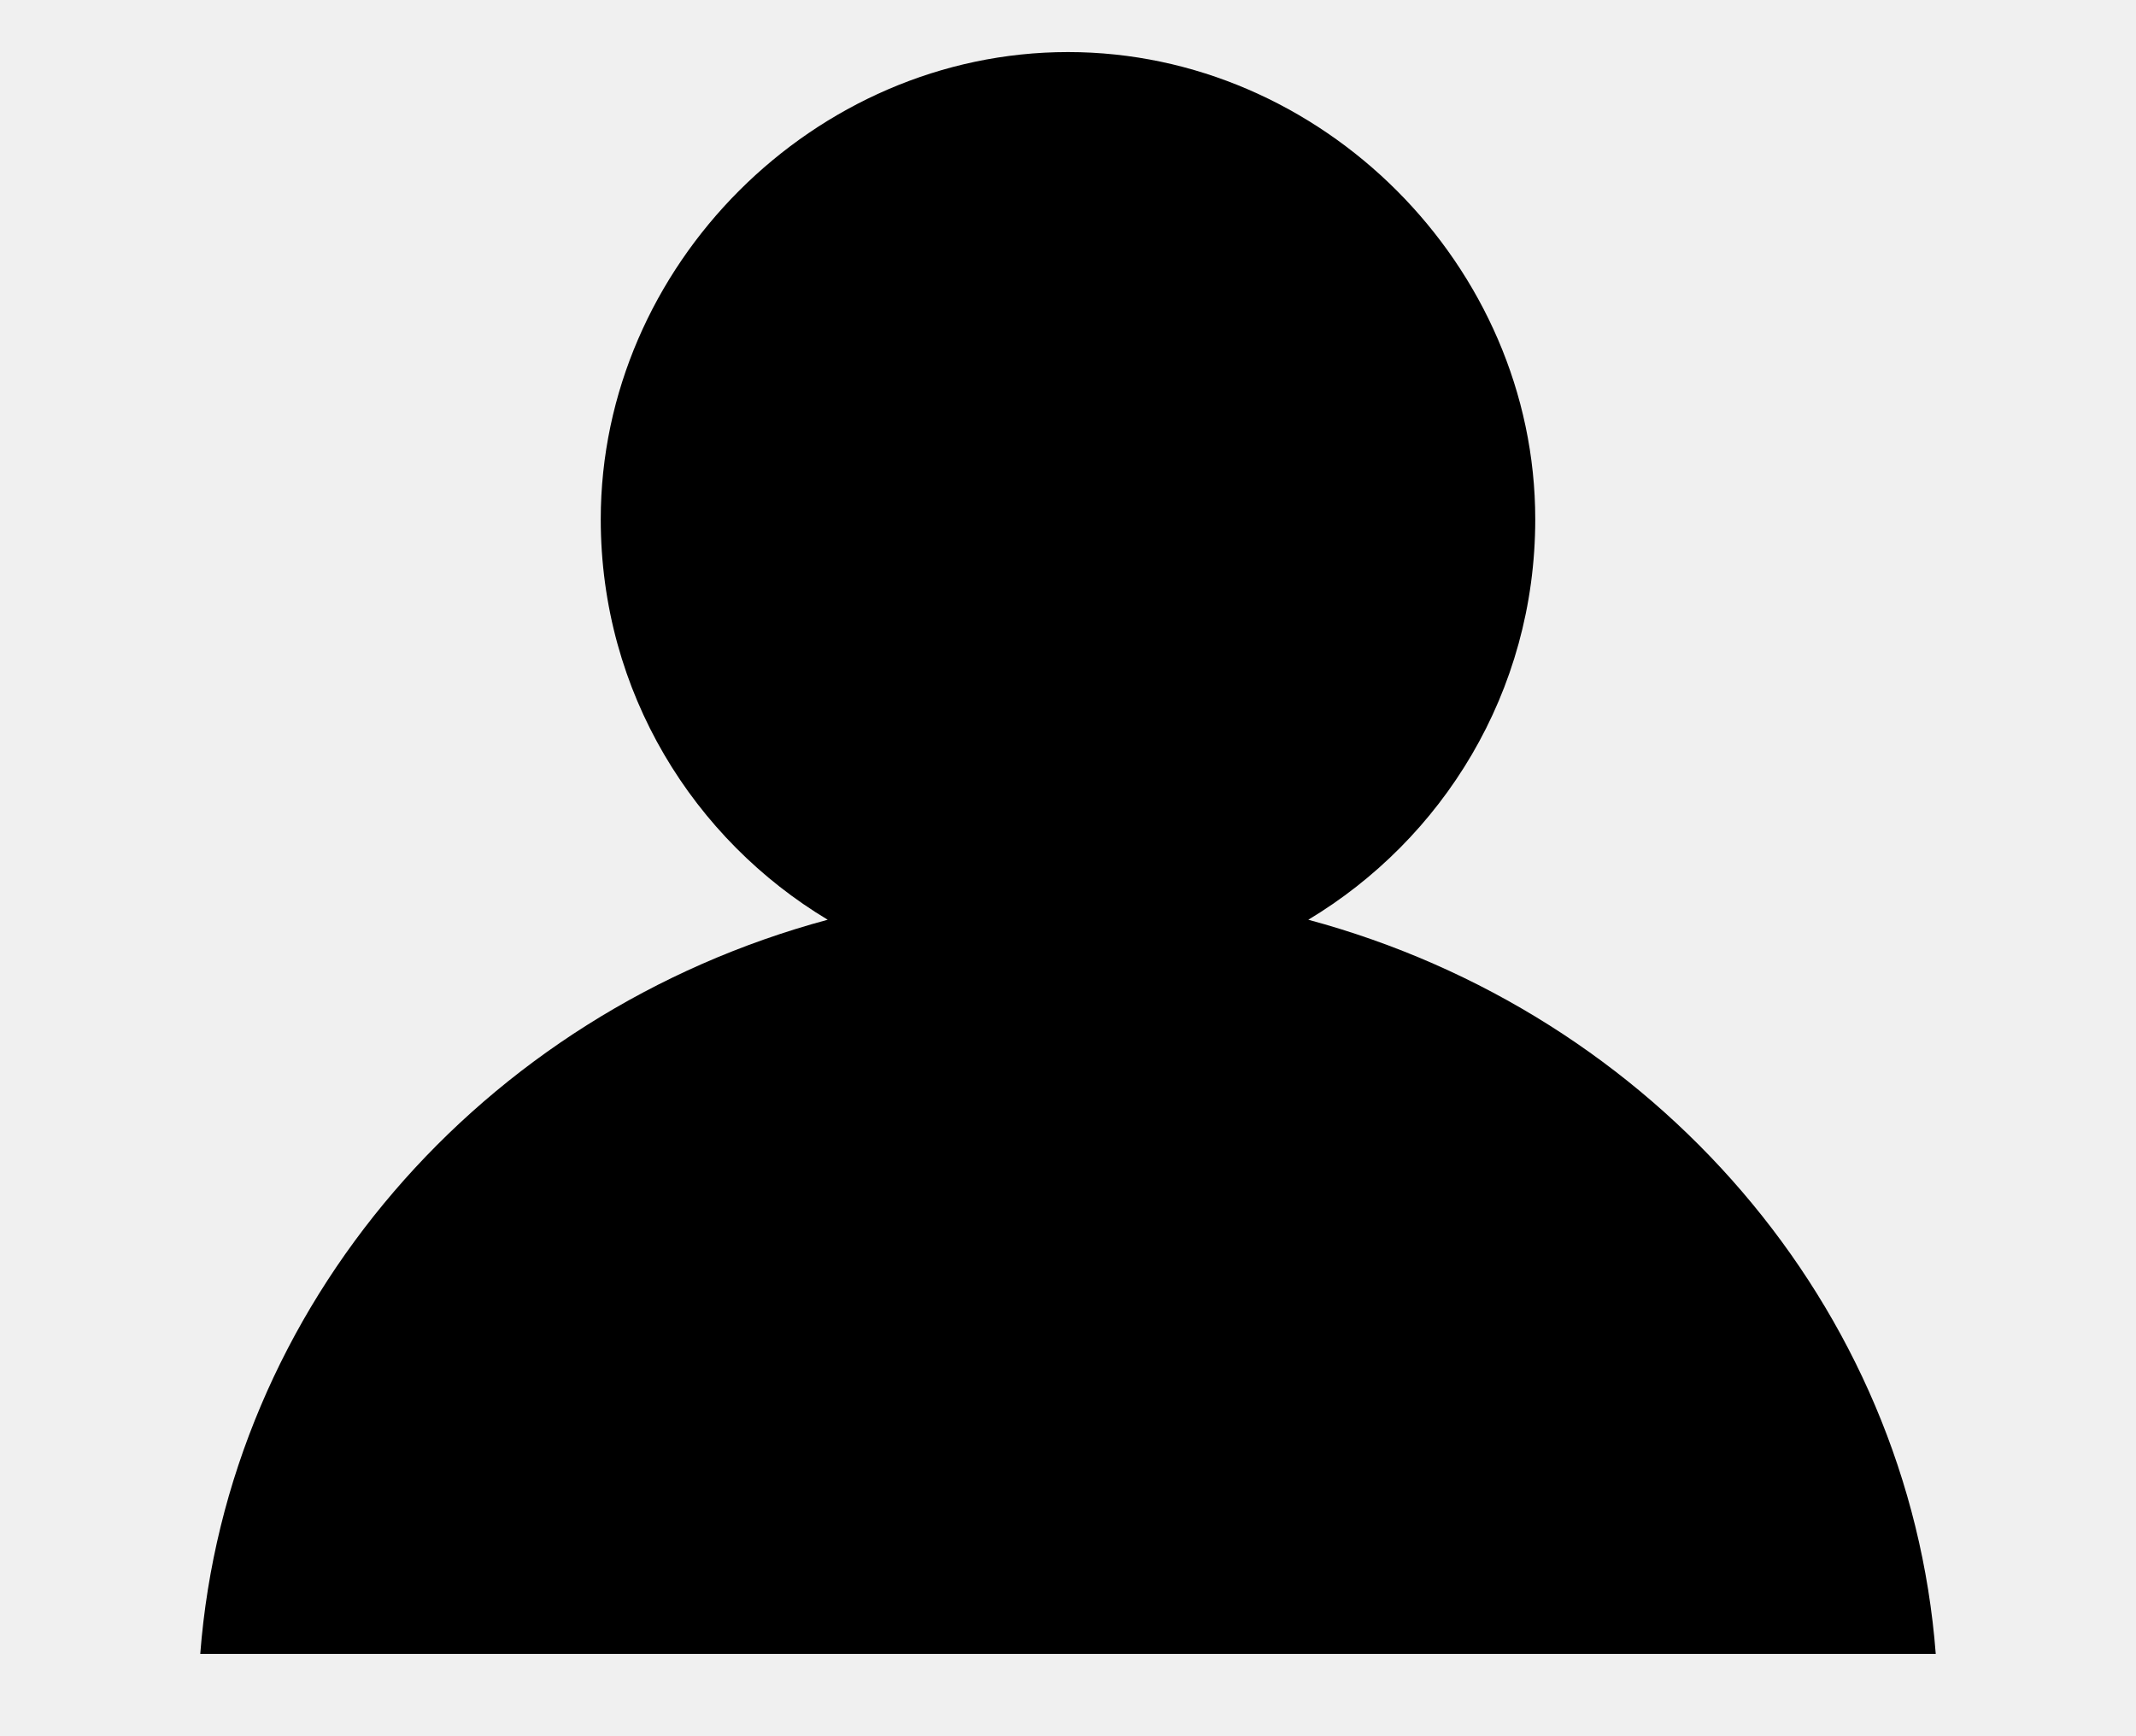
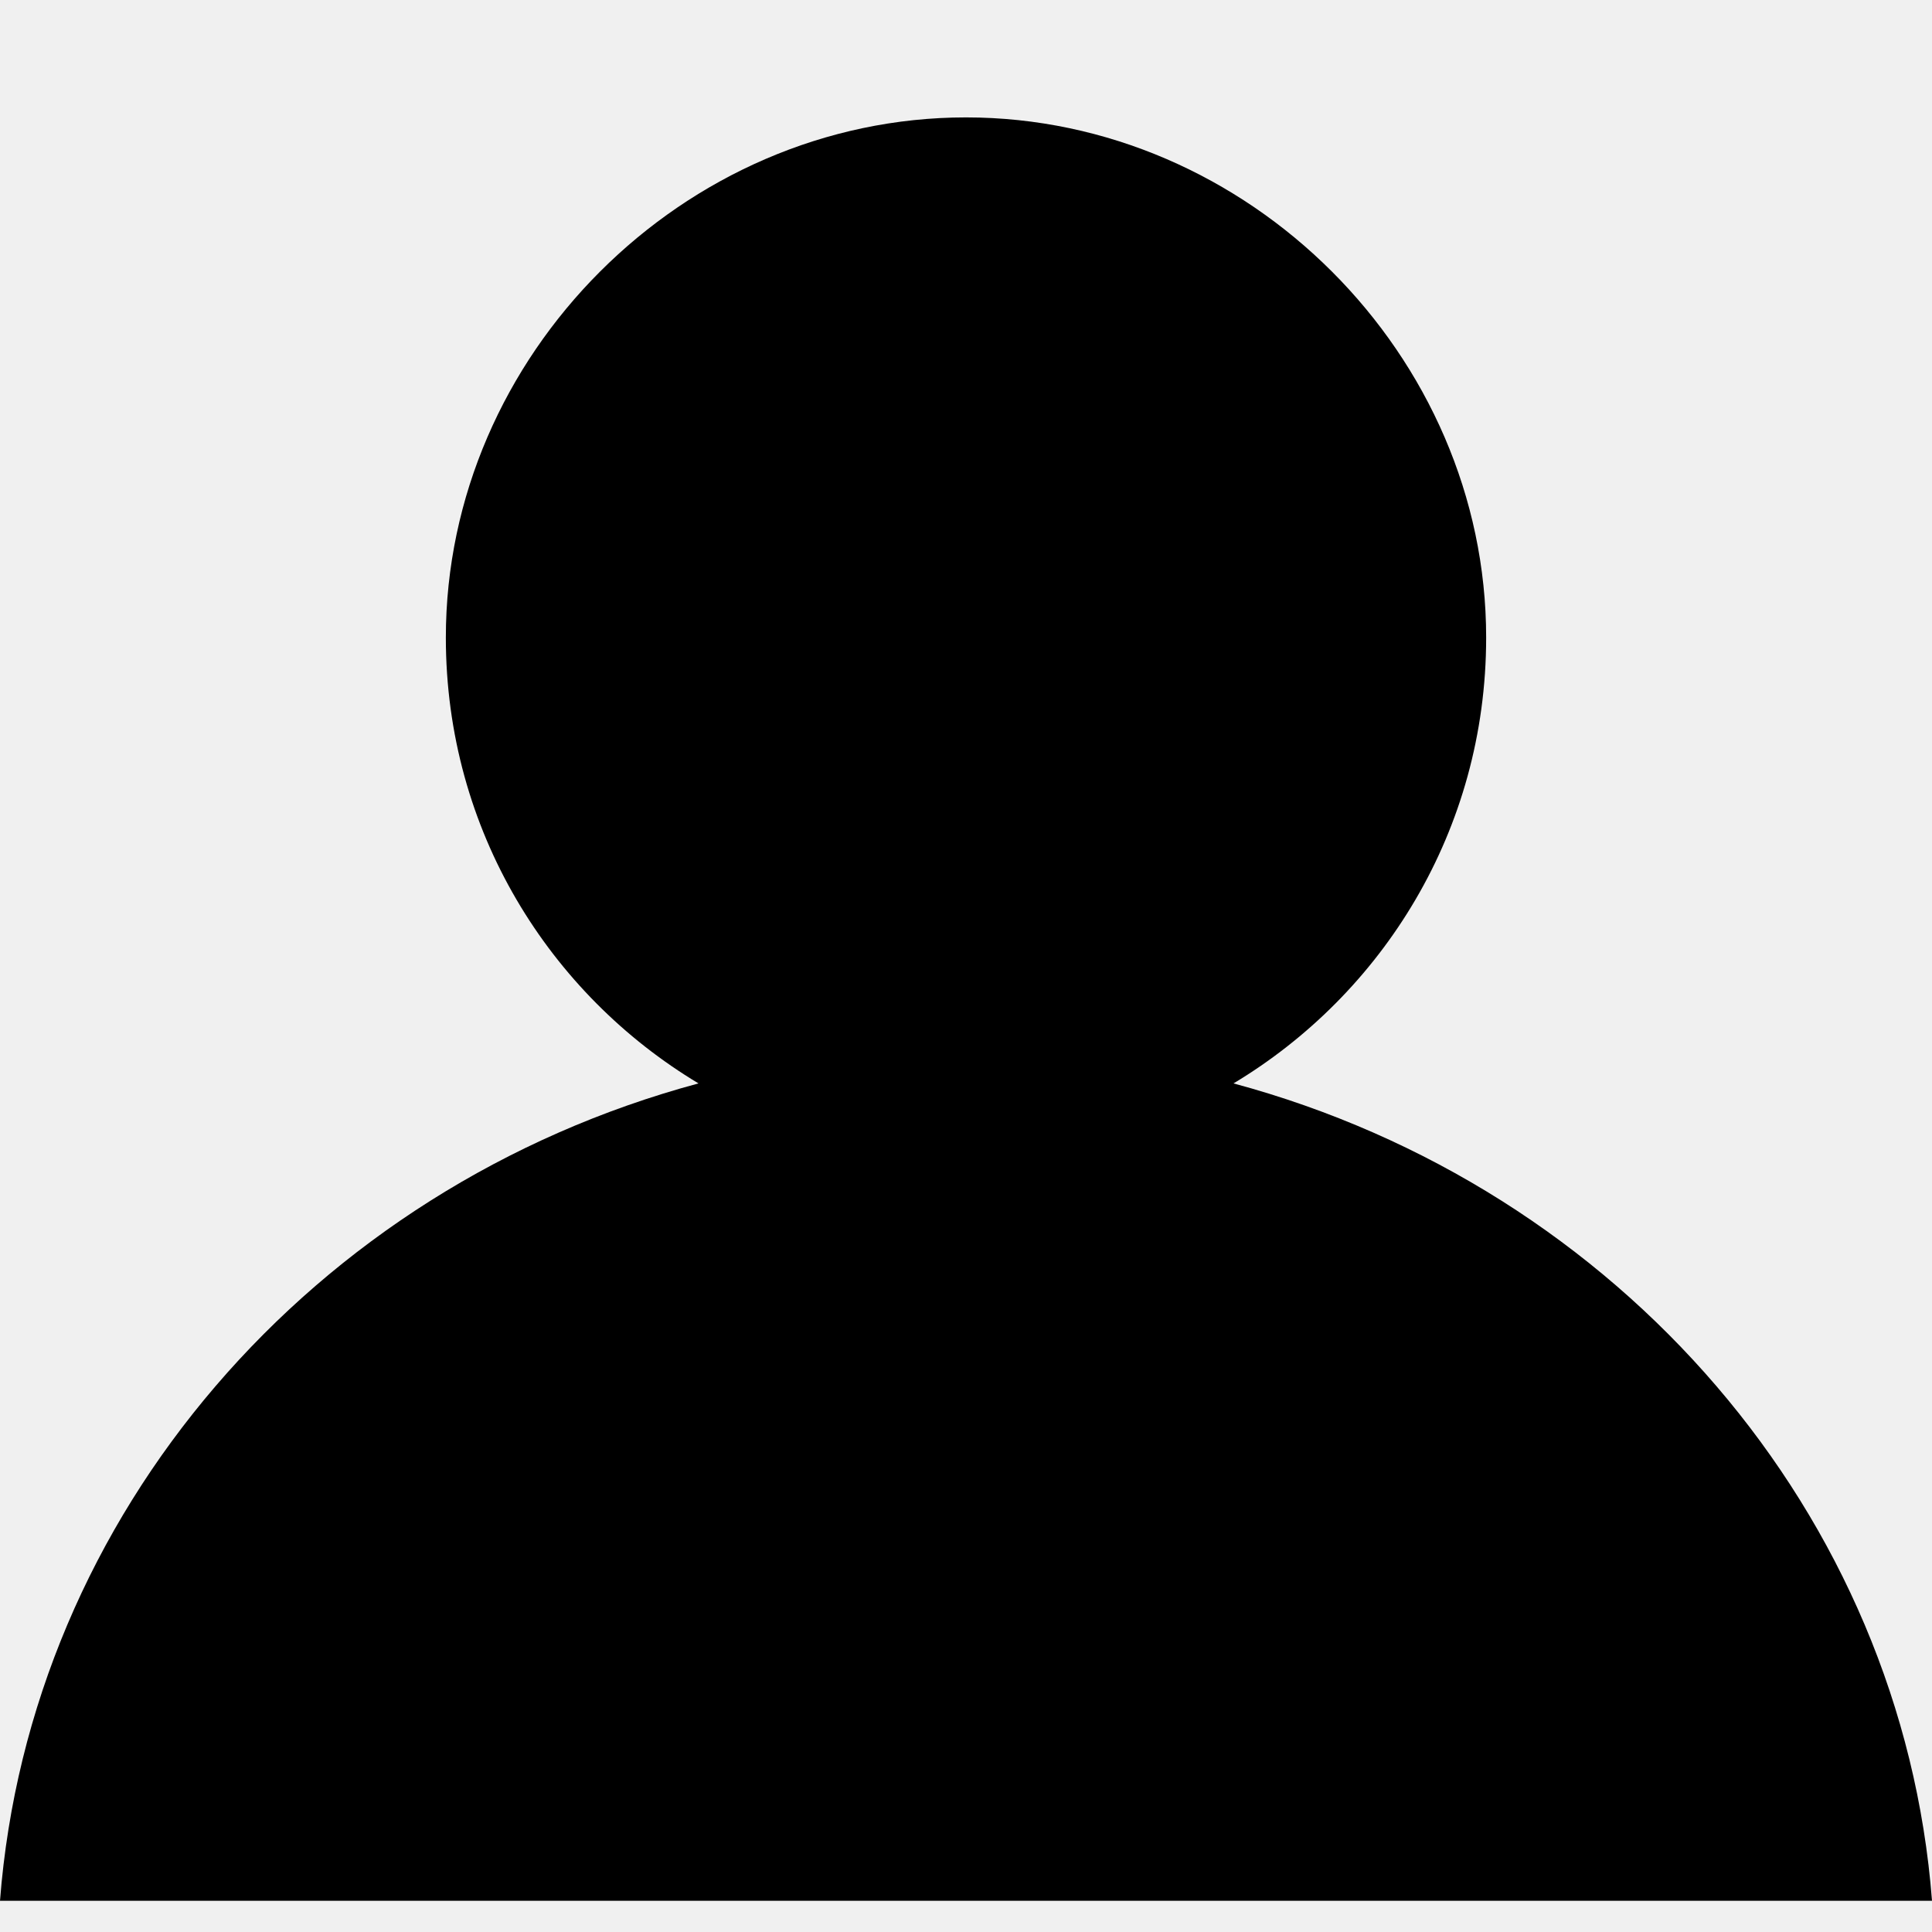
- <svg xmlns="http://www.w3.org/2000/svg" width="16" height="13" fill="none">
-   <g clip-path="url(#a)">
-     <path d="M1.5 12.39h13c-.2-2.6-2.1-4.8-4.7-5.5 1-.6 1.7-1.7 1.7-3 0-1.9-1.6-3.5-3.5-3.5s-3.5 1.6-3.5 3.5c0 1.3.7 2.4 1.7 3-2.6.7-4.5 2.9-4.7 5.5Z" fill="#000" />
-   </g>
-   <defs>
-     <clipPath id="a">
-       <path fill="#fff" transform="translate(.5 .39)" d="M0 0h15v12H0z" />
-     </clipPath>
-   </defs>
+ <svg xmlns="http://www.w3.org/2000/svg" width="13" height="13" fill="none">
+   <path d="M0 12.79h13c-.2-2.6-2.1-4.8-4.7-5.5 1-.6 1.7-1.7 1.7-3 0-1.9-1.6-3.5-3.5-3.5S3 2.39 3 4.29c0 1.3.7 2.4 1.7 3-2.6.7-4.5 2.9-4.7 5.5Z" fill="#000" />
</svg>
